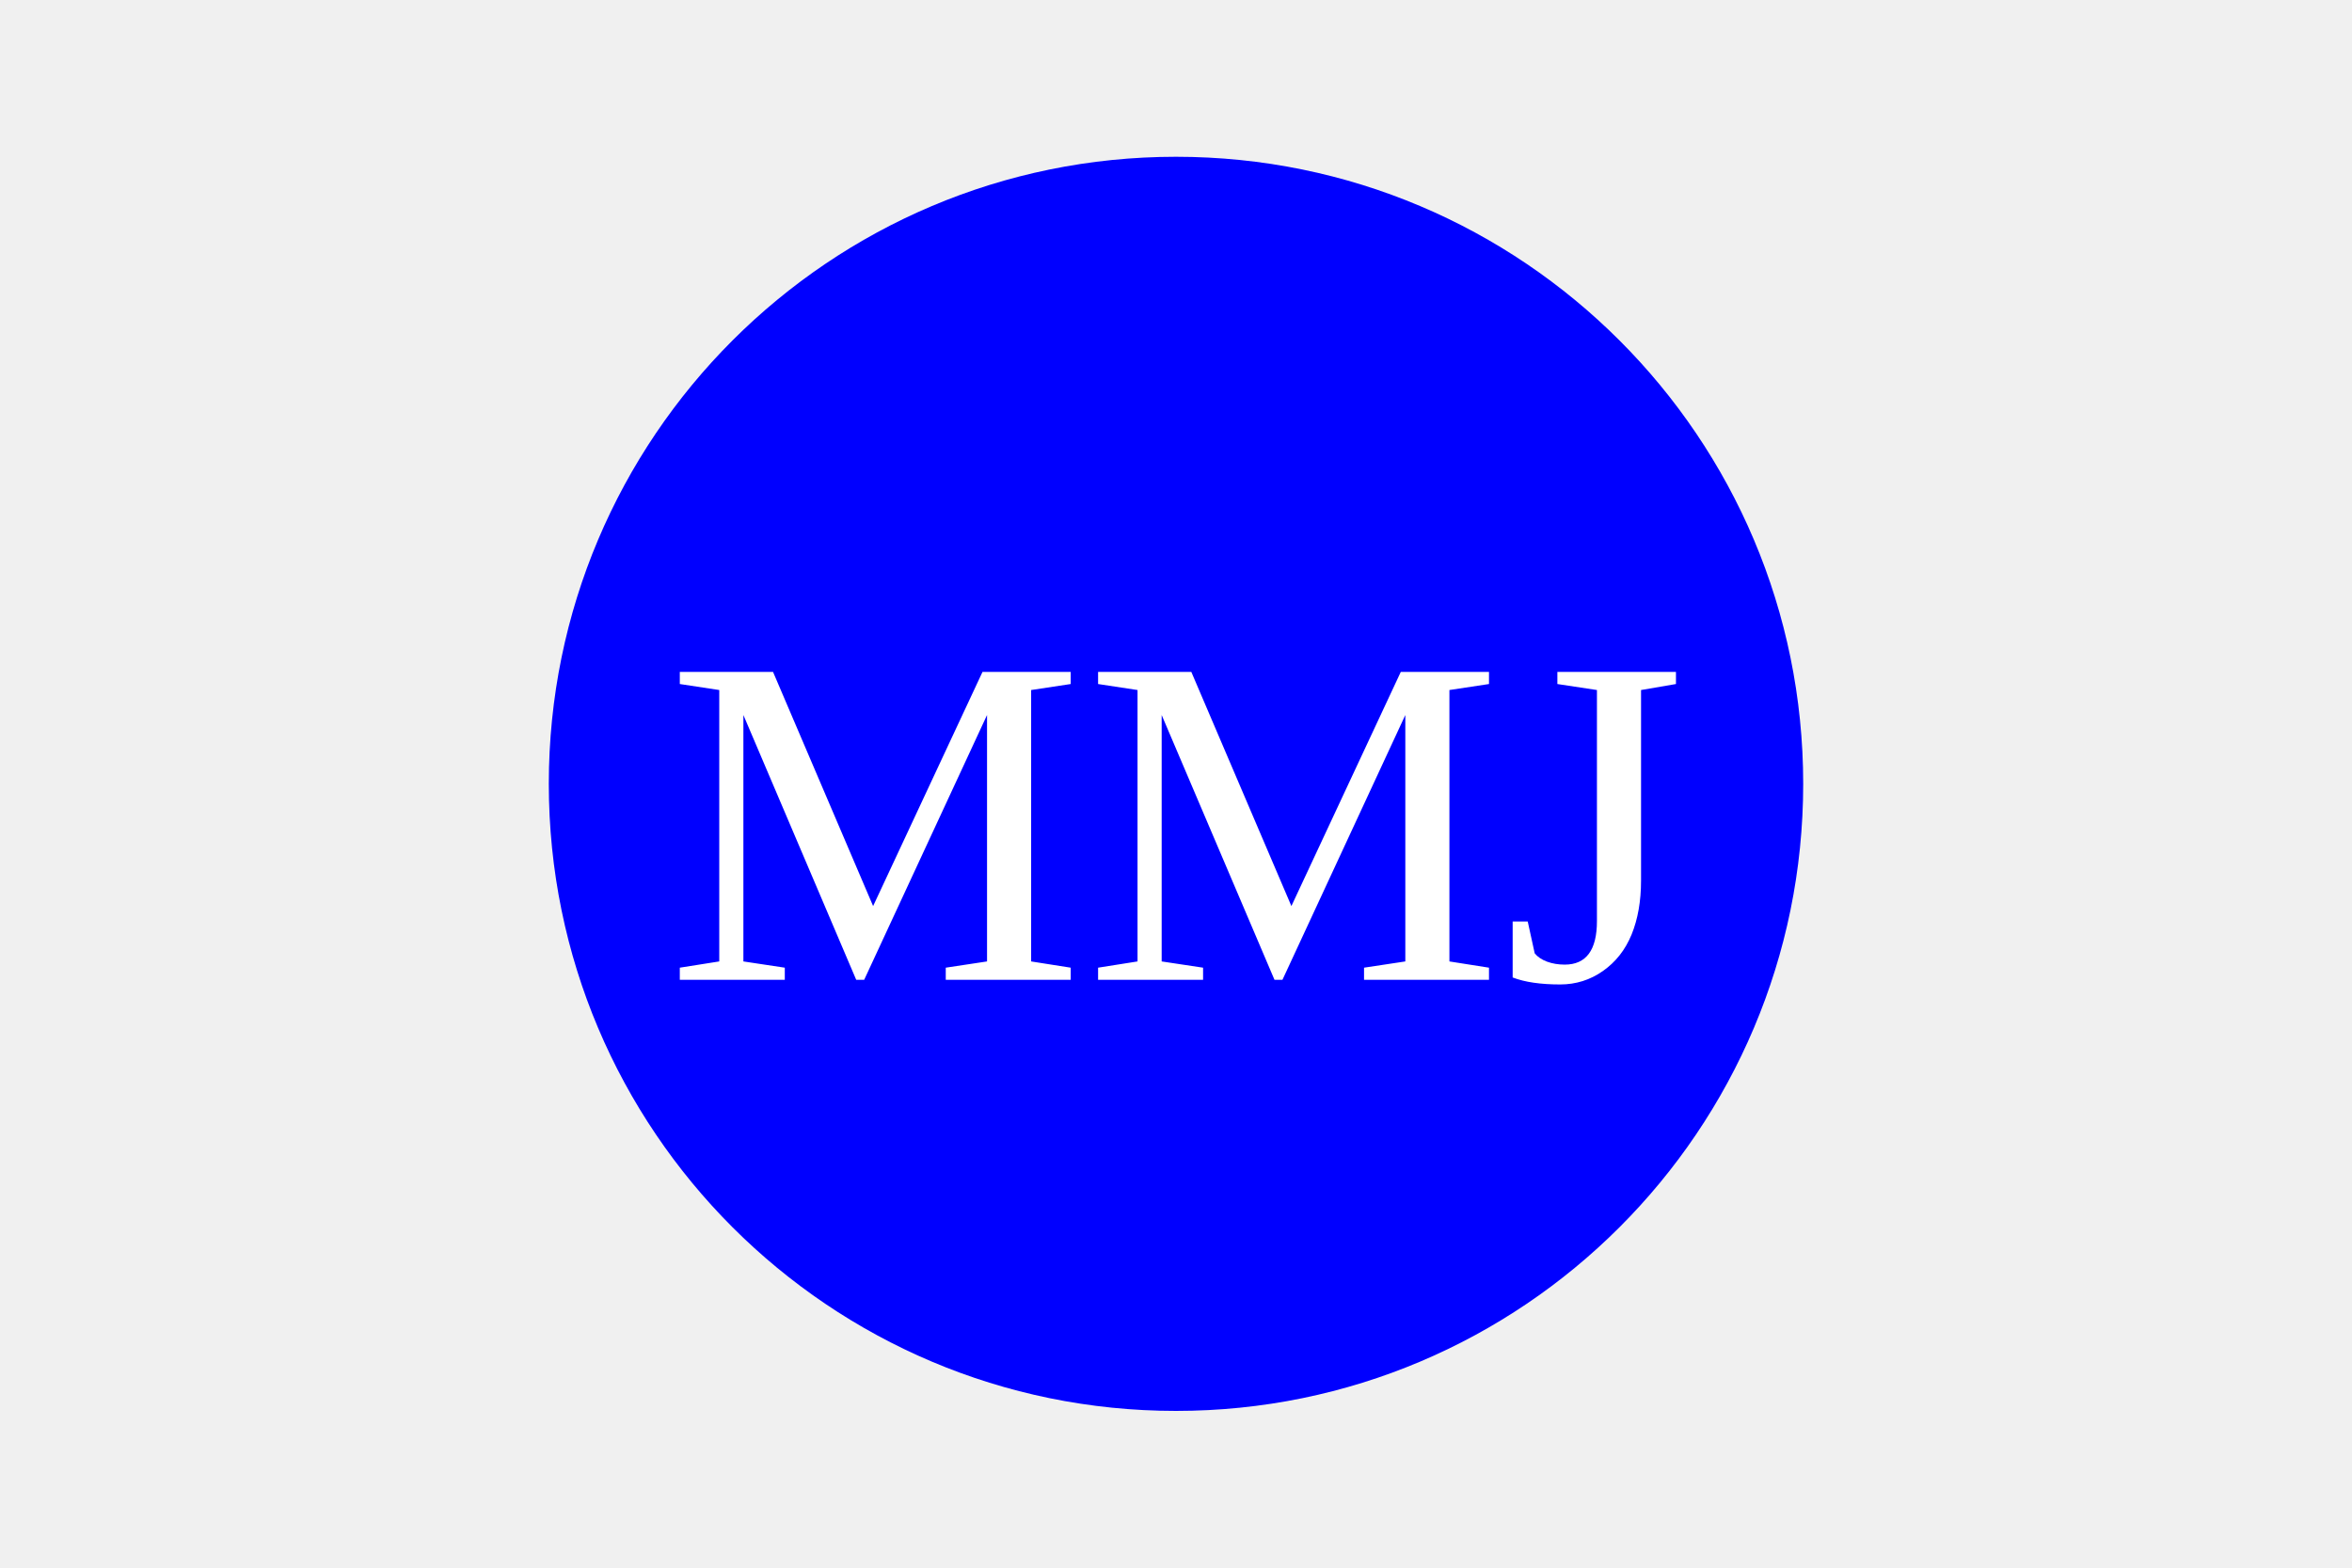
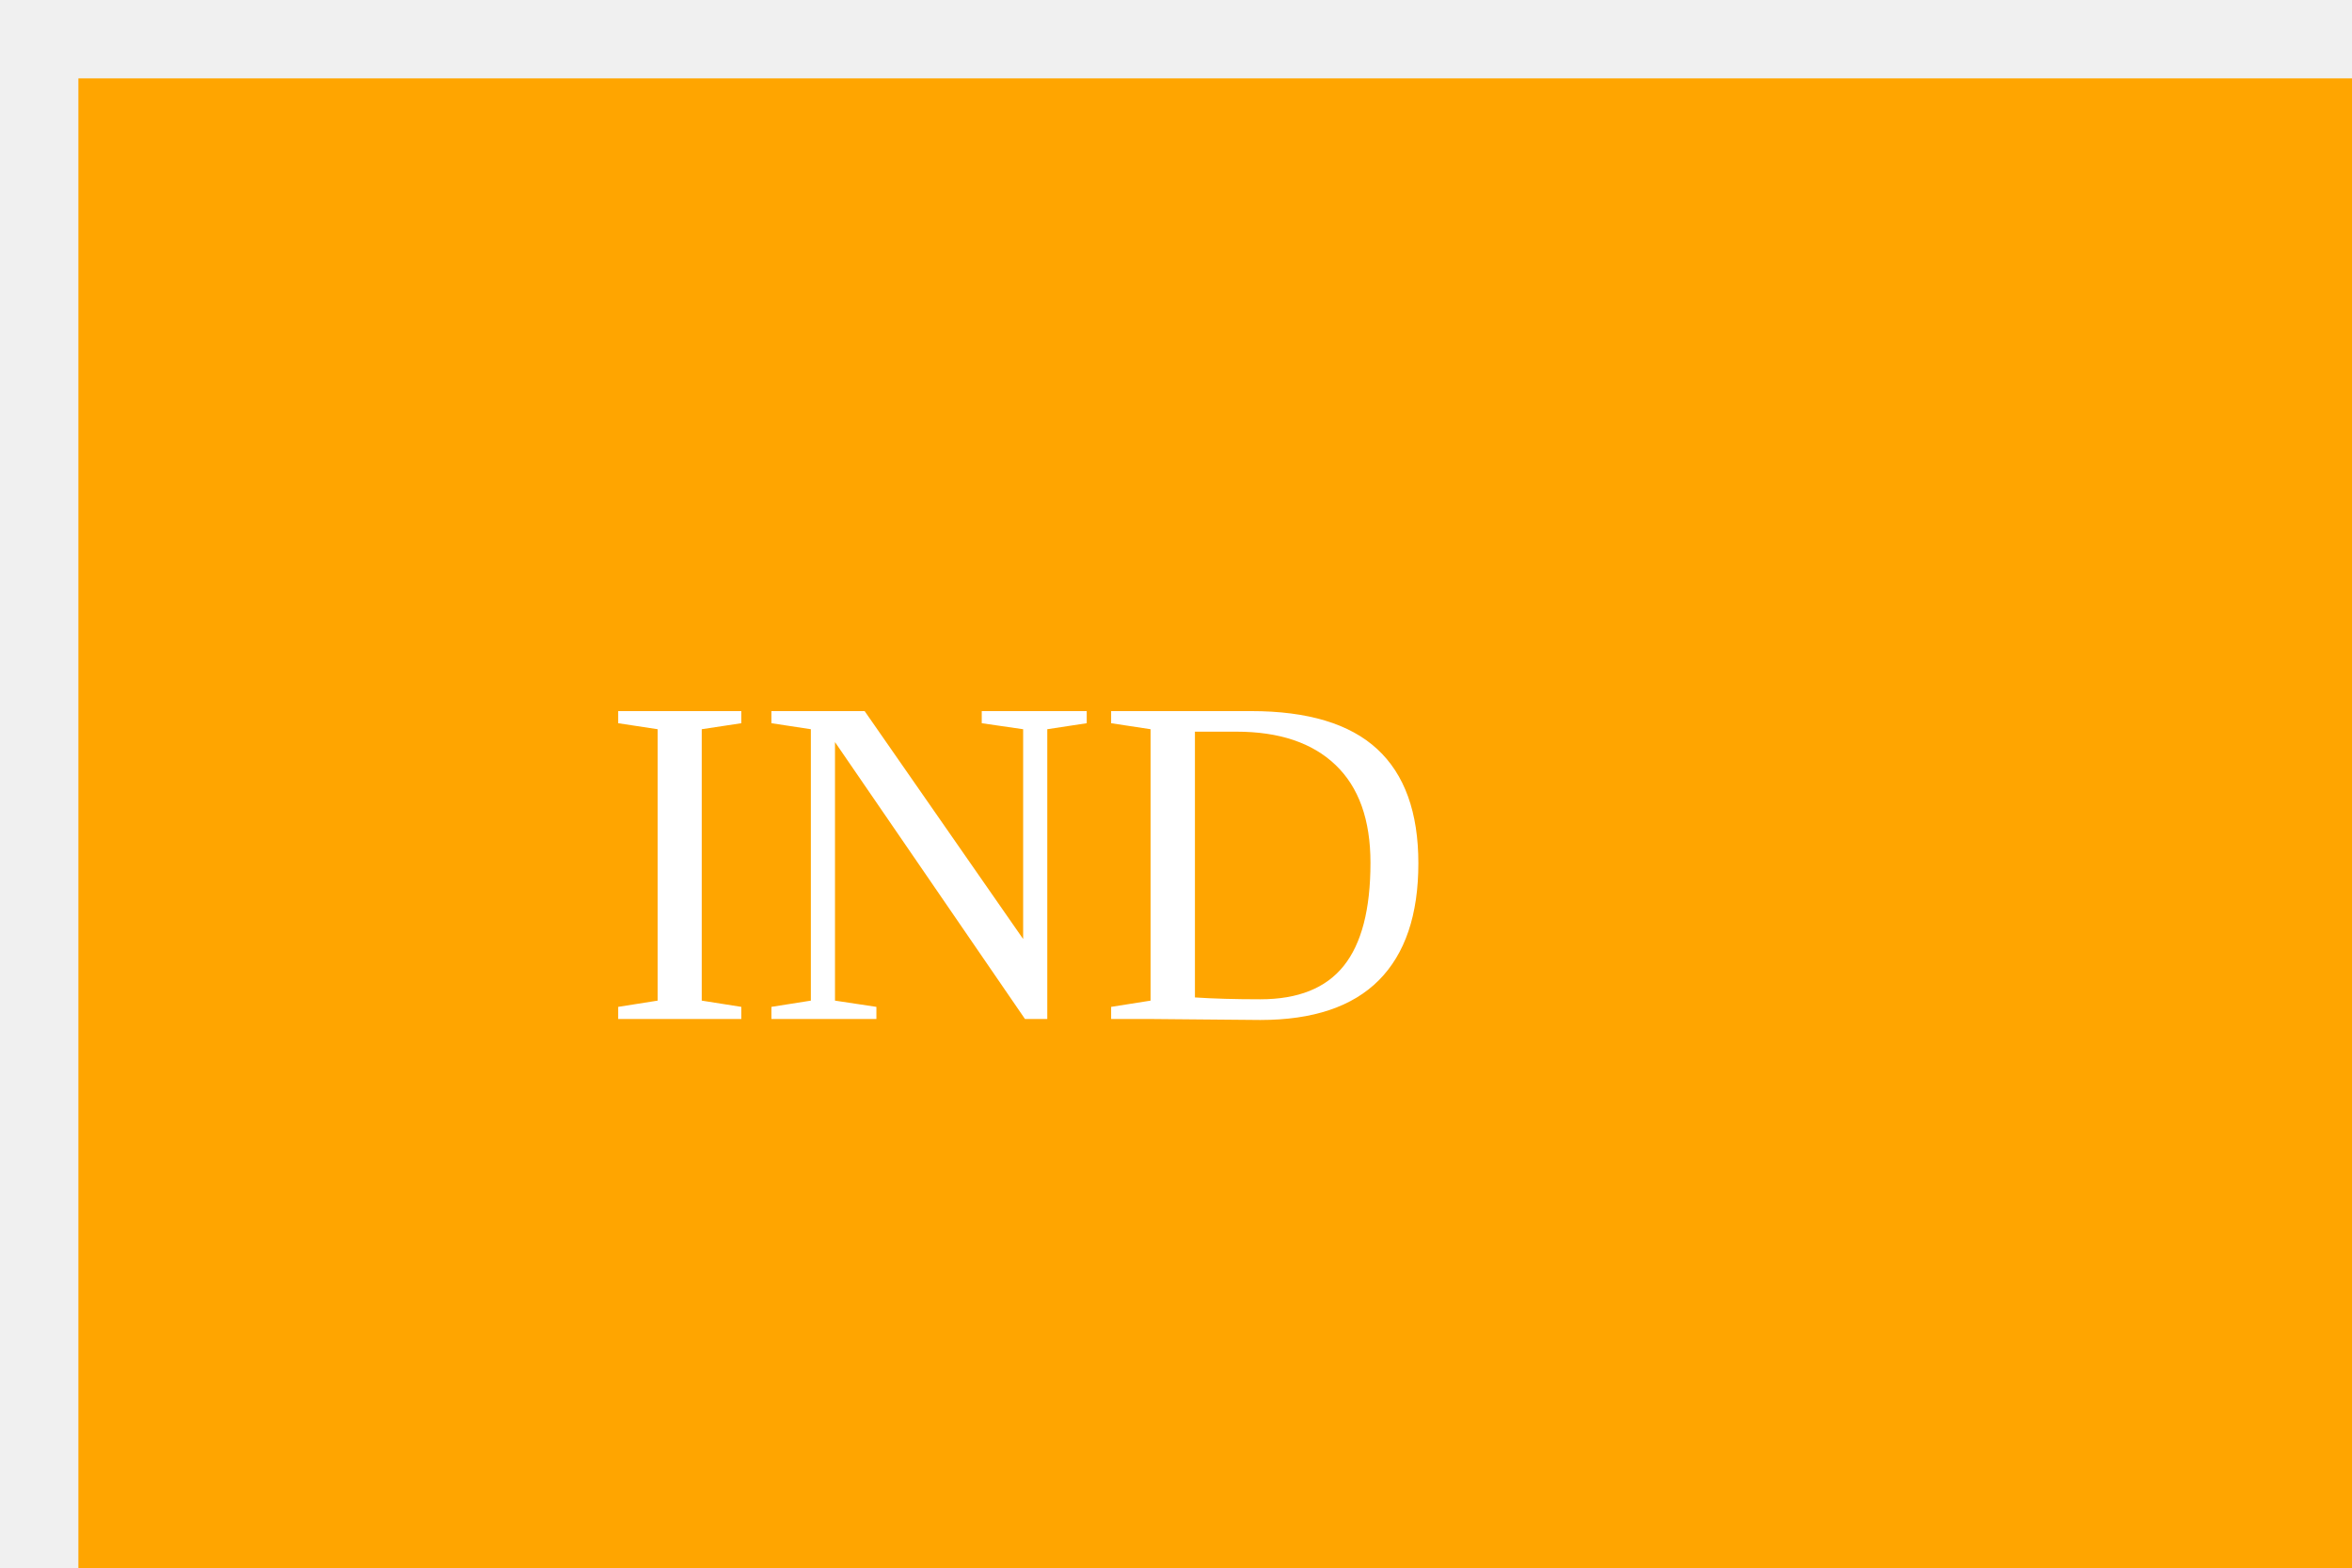
<svg xmlns="http://www.w3.org/2000/svg" version="1.1" width="300" height="200">
-   <circle cx="150" cy="100" r="80" fill="blue" />
-   <text x="150" y="125" font-size="60" text-anchor="middle" fill="white">MMJ</text>
+   <rect x="10" y="10" width="300" height="300" fill="orange" />
+   <text x="130" y="130" font-size="60" text-anchor="middle" fill="white">IND</text>
</svg>
